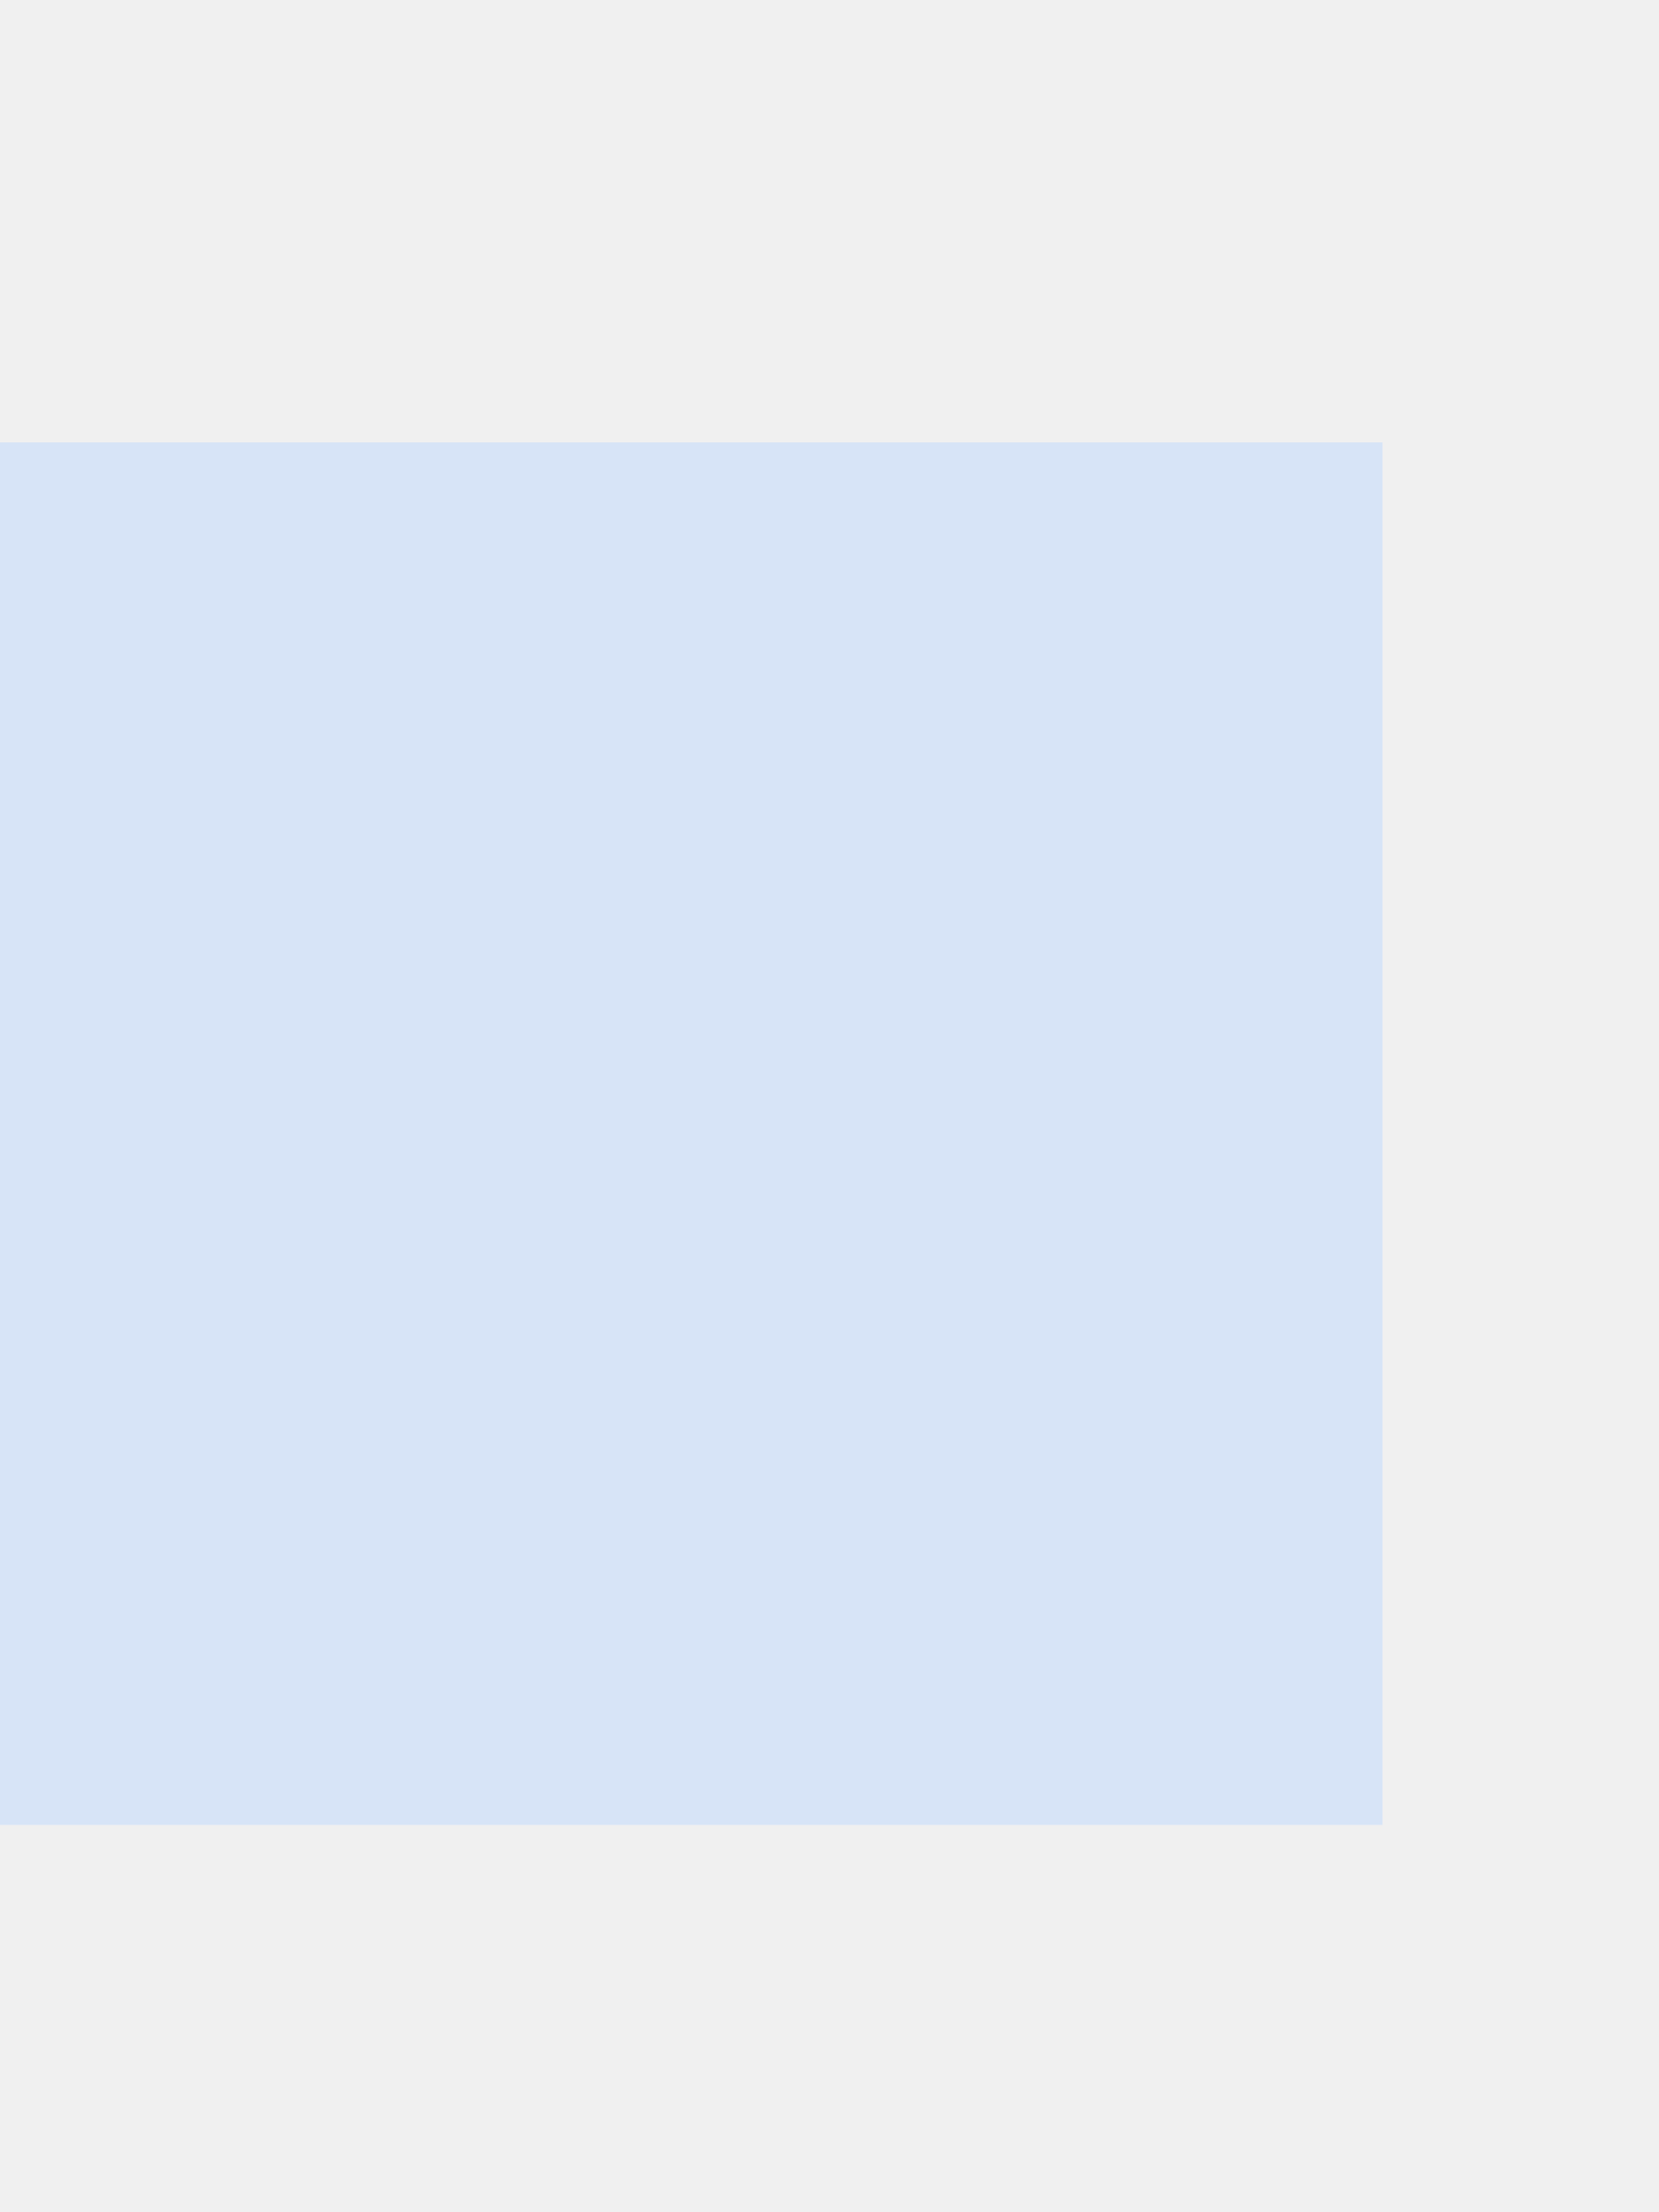
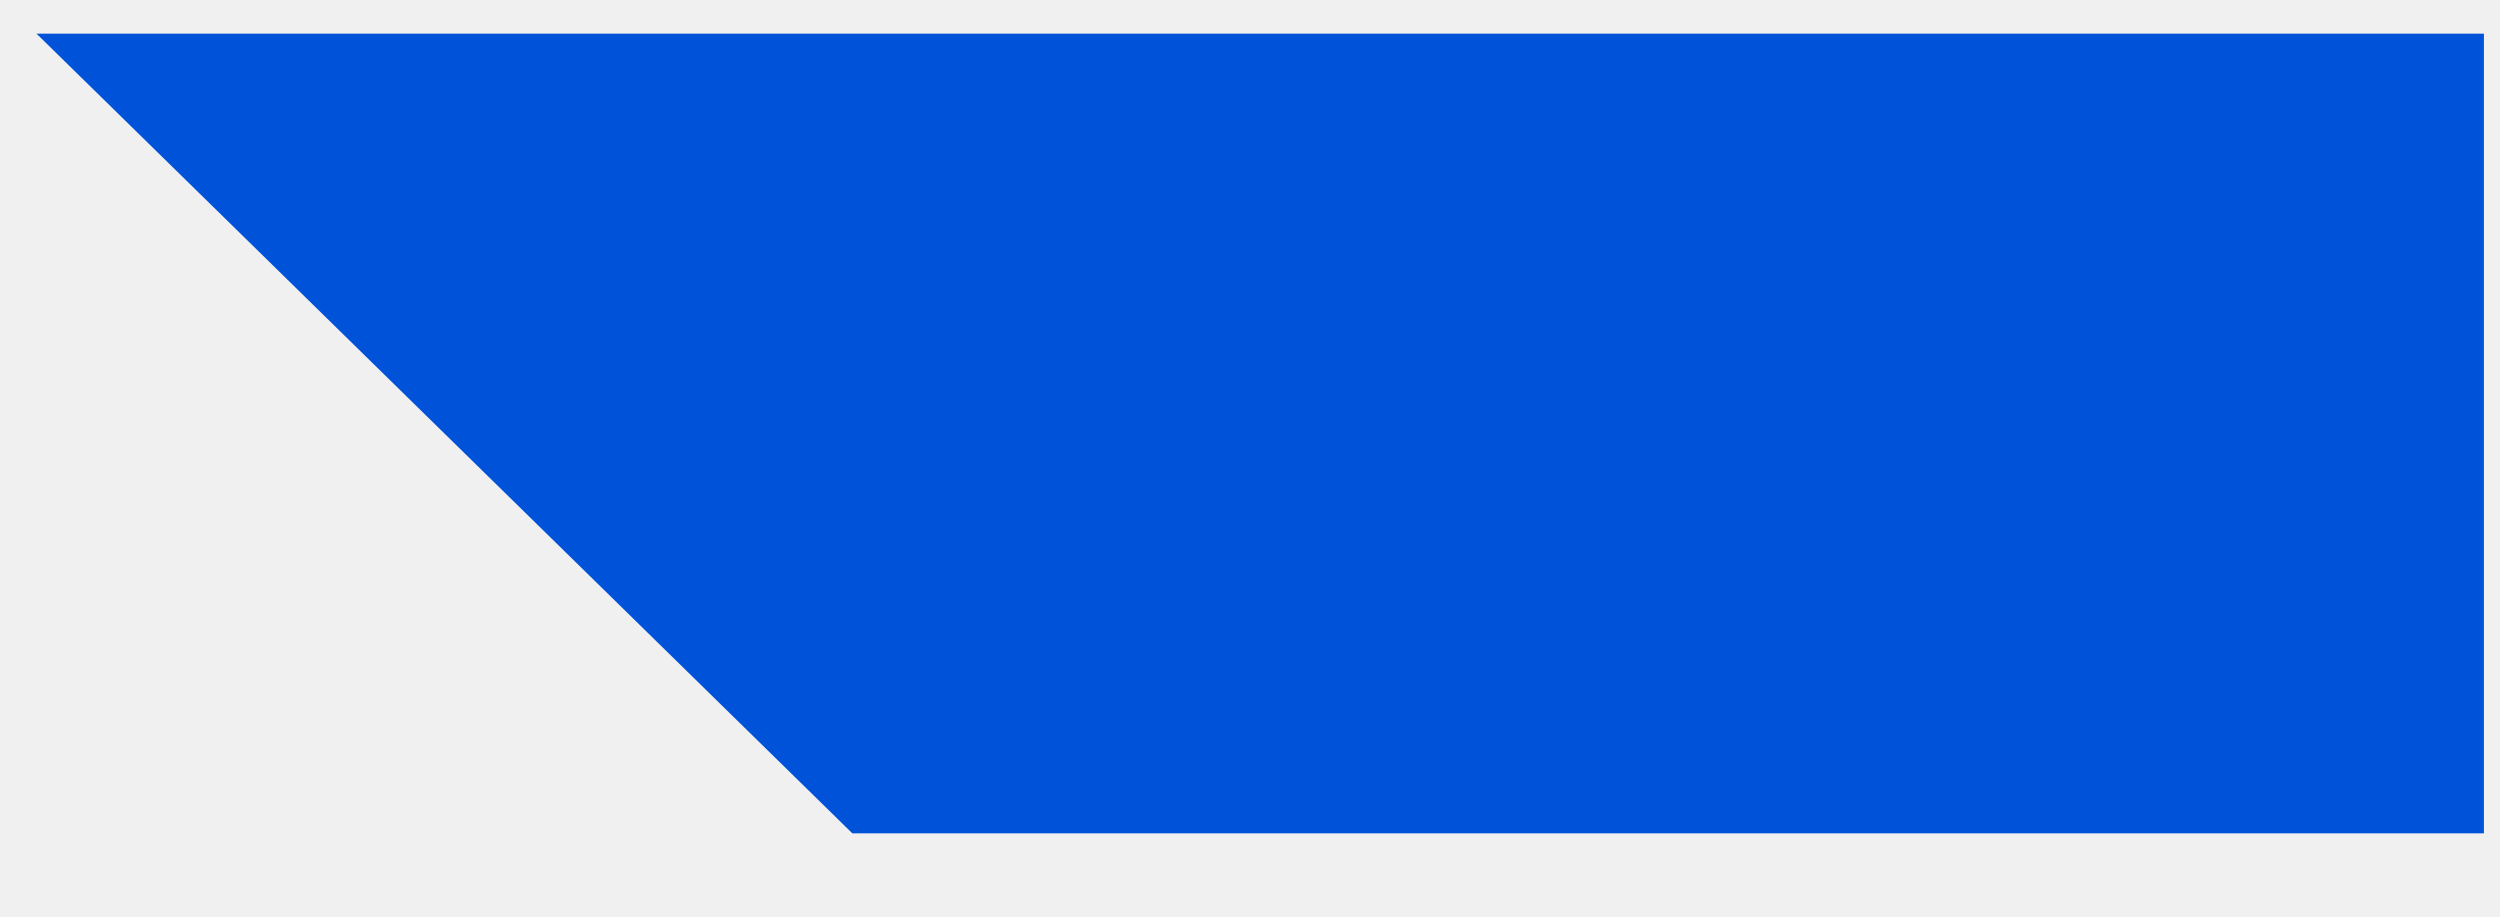
- <svg xmlns="http://www.w3.org/2000/svg" version="1.1" width="3px" height="4px">
+ <svg xmlns="http://www.w3.org/2000/svg" version="1.1" width="30px" height="11px">
  <defs>
    <pattern id="BGPattern" patternUnits="userSpaceOnUse" alignment="0 0" imageRepeat="None" />
-     <mask fill="white" id="Clip682">
-       <path d="M 2.5 3.3  L 2.5 0.8  L 0 0.8  L 0 3.3  L 2.5 3.3  Z " fill-rule="evenodd" />
+     <mask fill="white" id="Clip99">
+       <path d="M 10.228 10  L 0.438 0.404  L 29.807 0.404  L 29.807 10  L 10.228 10  Z " fill-rule="evenodd" />
    </mask>
  </defs>
-   <g transform="matrix(1 0 0 1 -1781 -154 )">
-     <path d="M 2.5 3.3  L 2.5 0.8  L 0 0.8  L 0 3.3  L 2.5 3.3  Z " fill-rule="nonzero" fill="rgba(215, 228, 247, 1)" stroke="none" transform="matrix(1 0 0 1 1781 154 )" class="fill" />
-     <path d="M 2.5 3.3  L 2.5 0.8  L 0 0.8  L 0 3.3  L 2.5 3.3  Z " stroke-width="0" stroke-dasharray="0" stroke="rgba(255, 255, 255, 0)" fill="none" transform="matrix(1 0 0 1 1781 154 )" class="stroke" mask="url(#Clip682)" />
+   <g transform="matrix(1 0 0 1 -1157 -172 )">
+     <path d="M 10.228 10  L 0.438 0.404  L 29.807 0.404  L 29.807 10  L 10.228 10  Z " fill-rule="nonzero" fill="rgba(0, 82, 217, 1)" stroke="none" transform="matrix(1 0 0 1 1157 172 )" class="fill" />
+     <path d="M 10.228 10  L 0.438 0.404  L 29.807 0.404  L 29.807 10  L 10.228 10  Z " stroke-width="0" stroke-dasharray="0" stroke="rgba(255, 255, 255, 0)" fill="none" transform="matrix(1 0 0 1 1157 172 )" class="stroke" mask="url(#Clip99)" />
  </g>
</svg>
